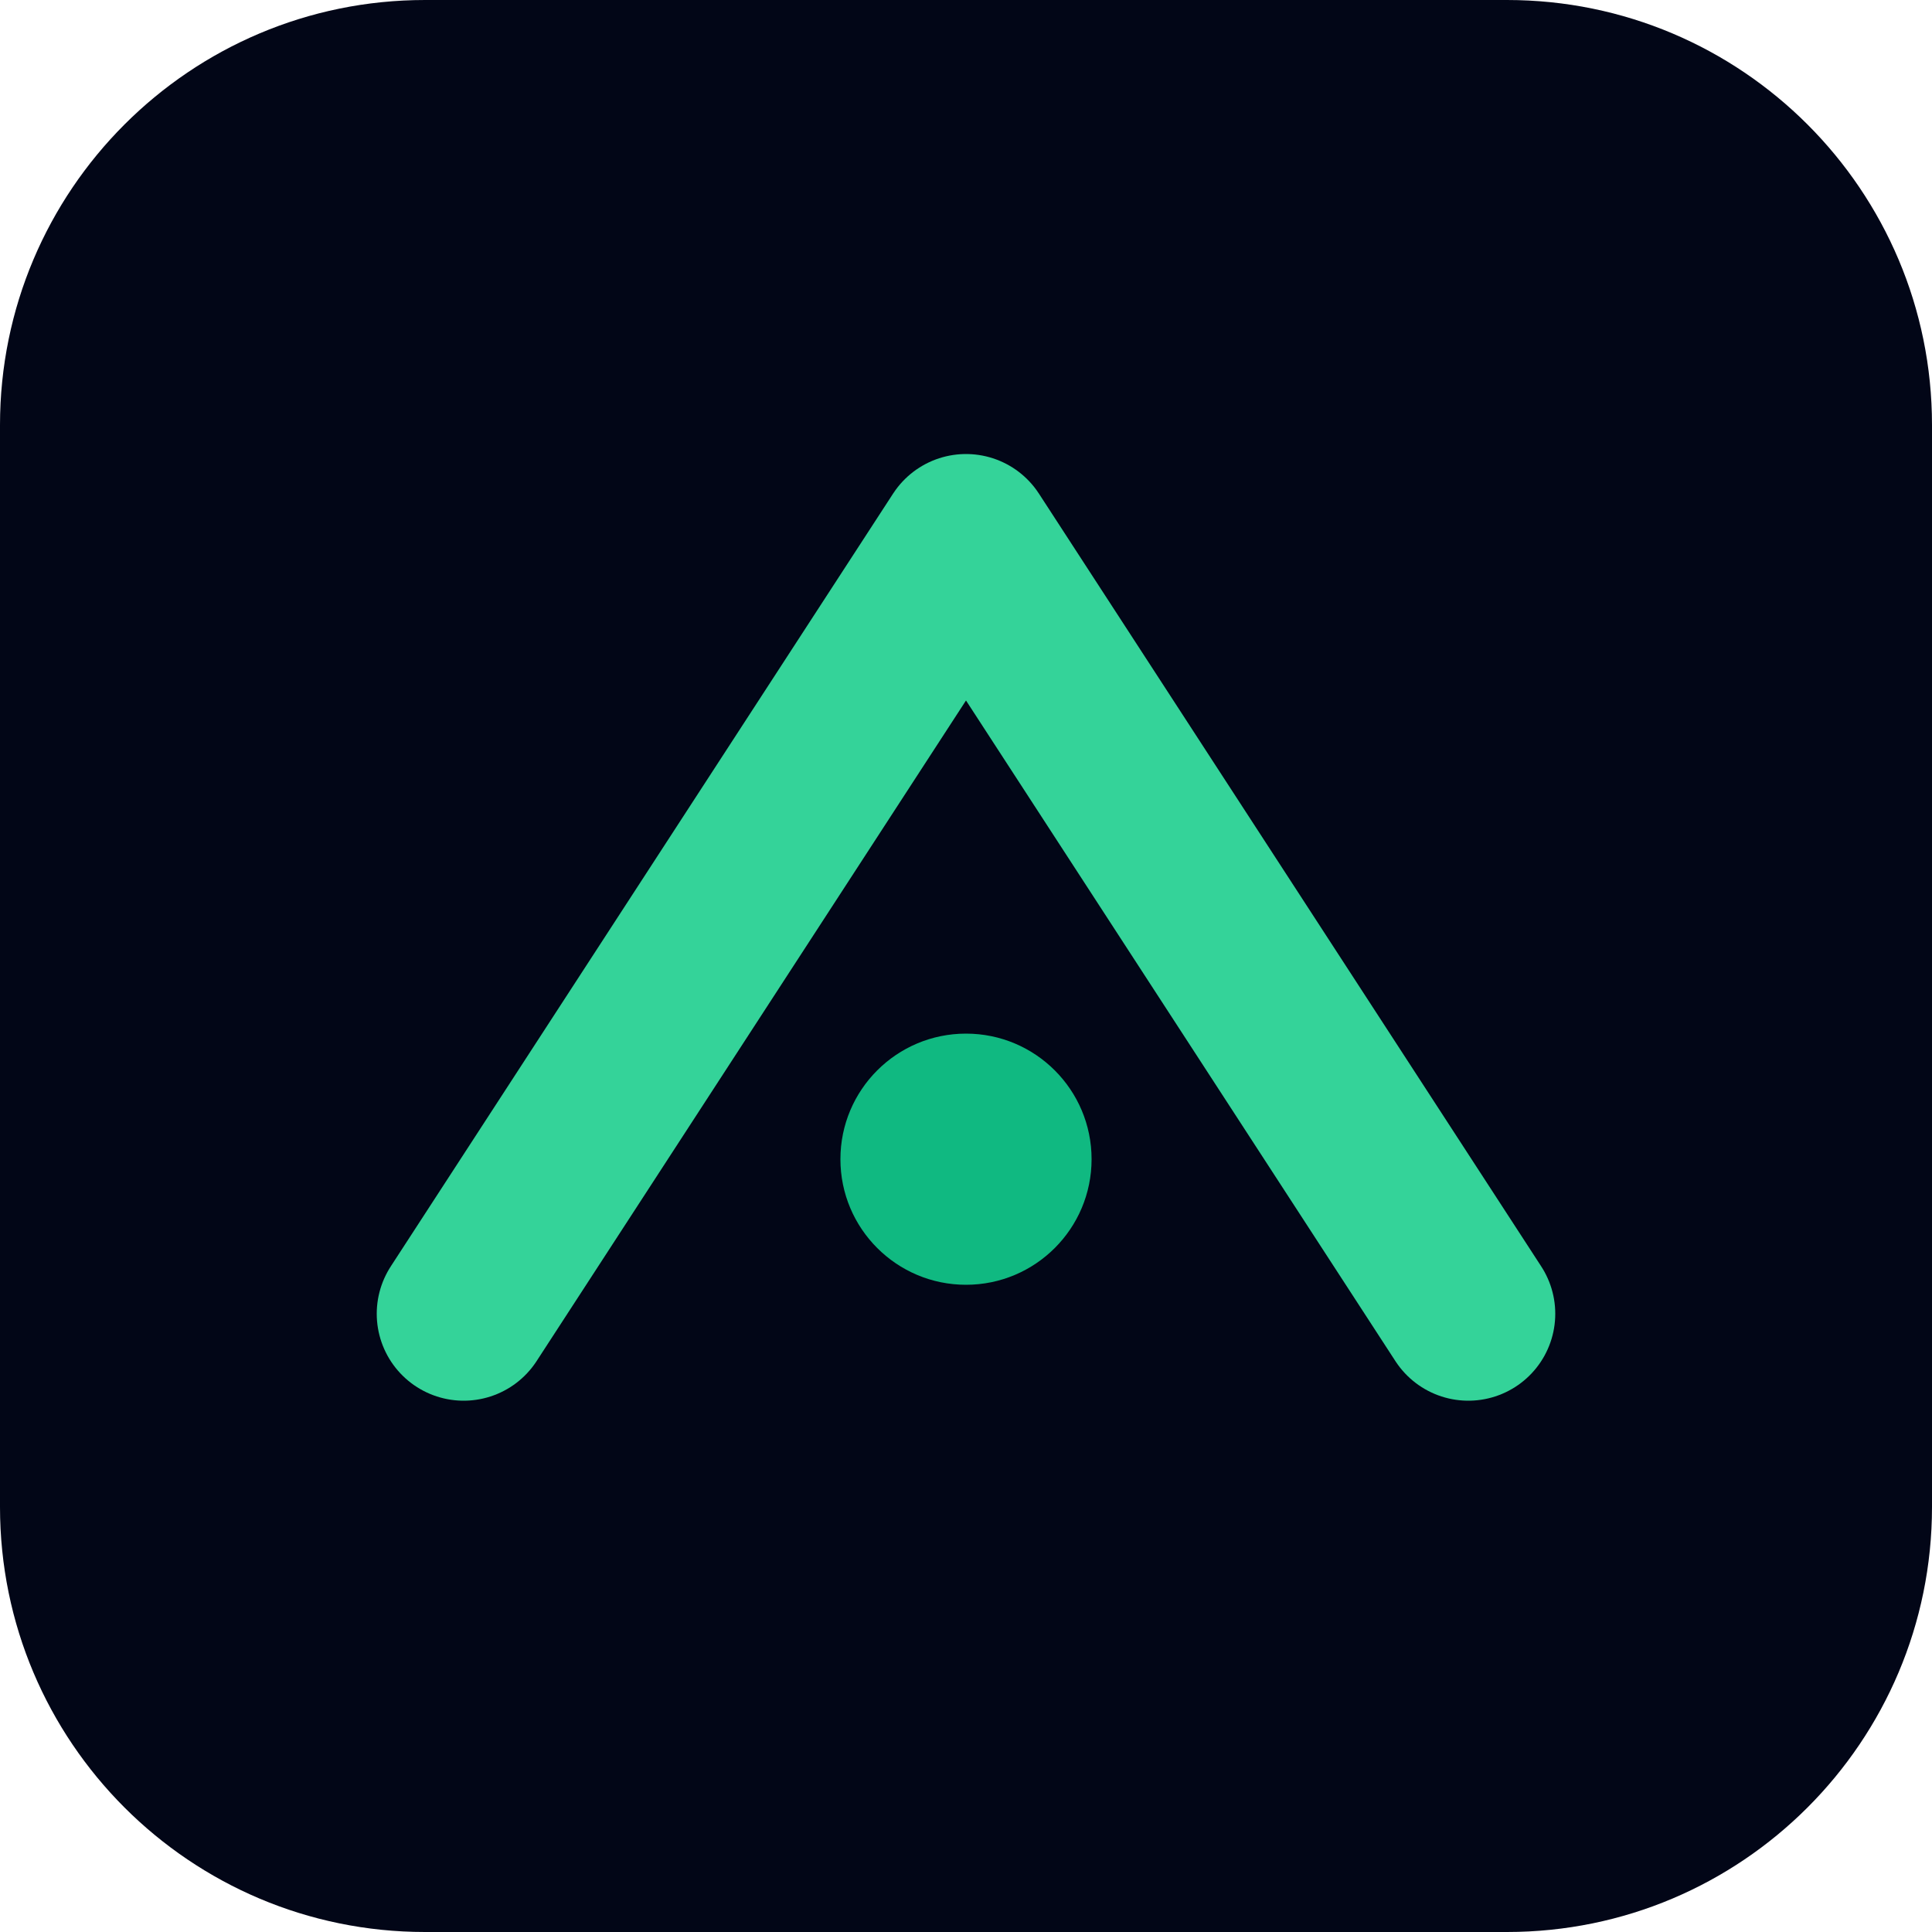
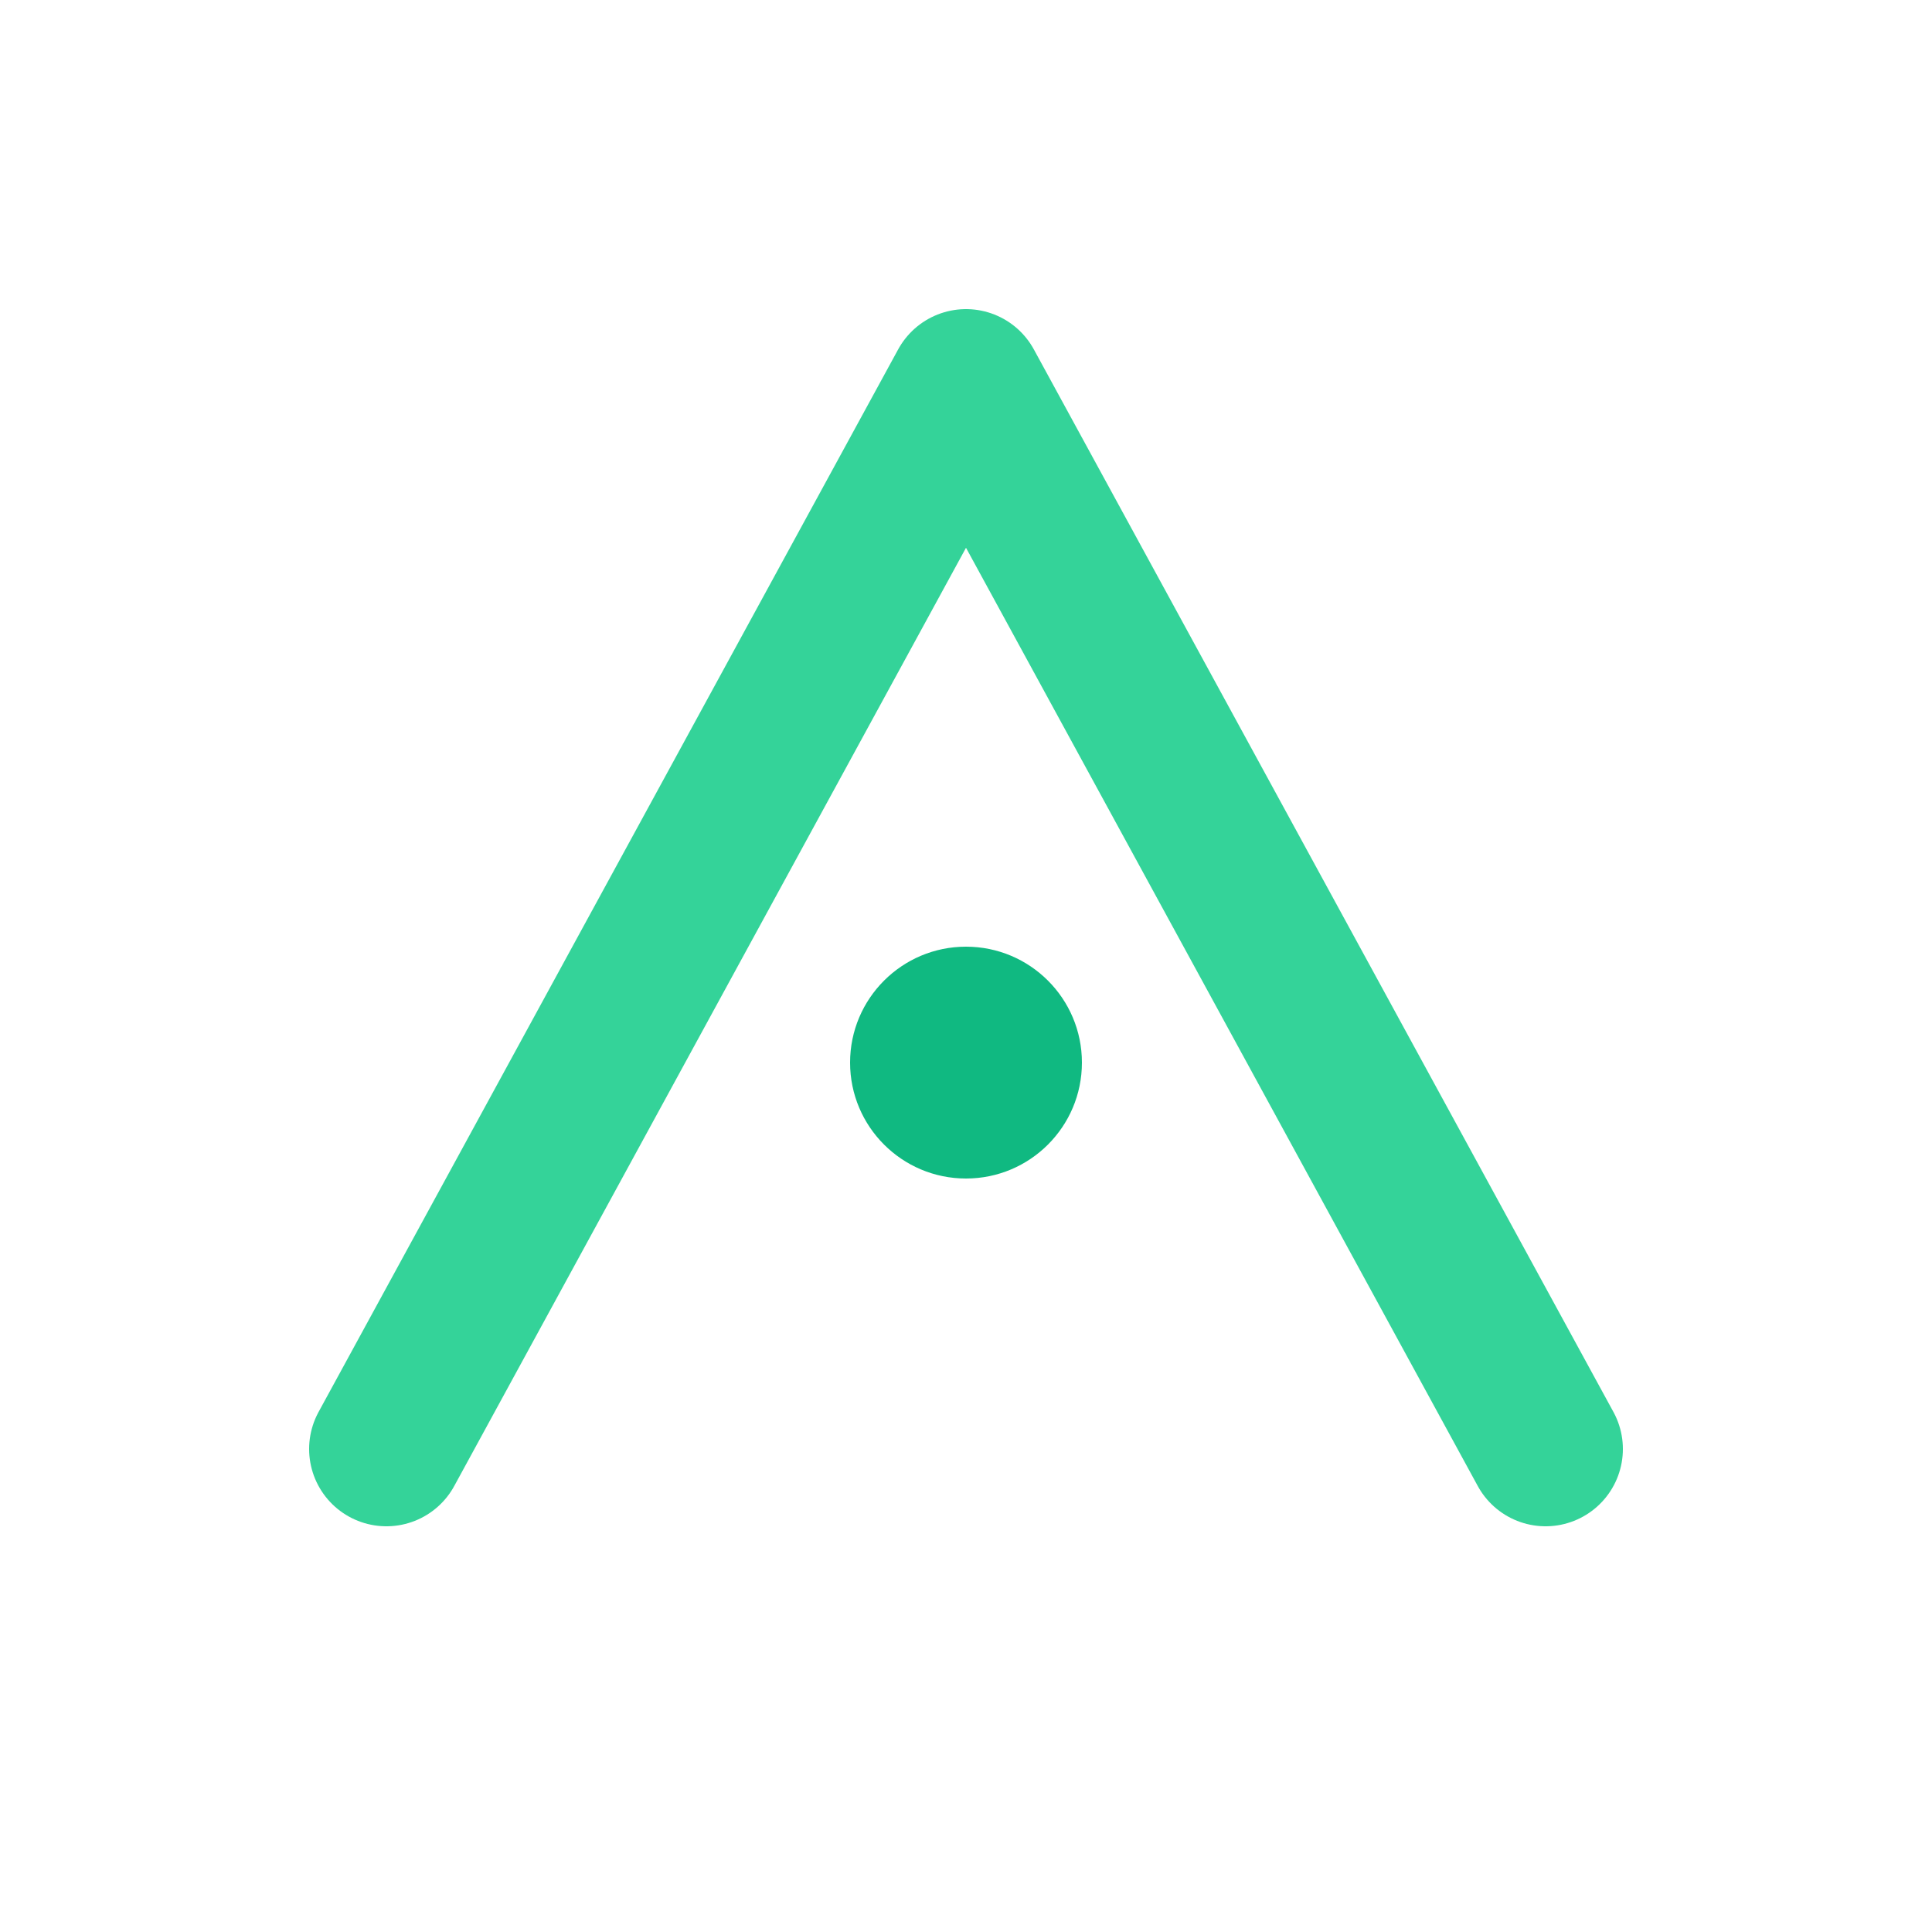
<svg xmlns="http://www.w3.org/2000/svg" width="100" height="100" viewBox="0 0 100 100" fill="none">
-   <rect width="100" height="100" rx="22" fill="#020617" />
-   <path d="M24 68L50 28L76 68" stroke="#34d399" stroke-width="9" stroke-linecap="round" stroke-linejoin="round" />
-   <circle cx="50" cy="60" r="6.5" fill="#10b981" />
+   <path d="M20 75L50 20L80 75" stroke="#34d399" stroke-width="8" stroke-linecap="round" stroke-linejoin="round" />
+   <circle cx="50" cy="55" r="6" fill="#10b981" />
</svg>
